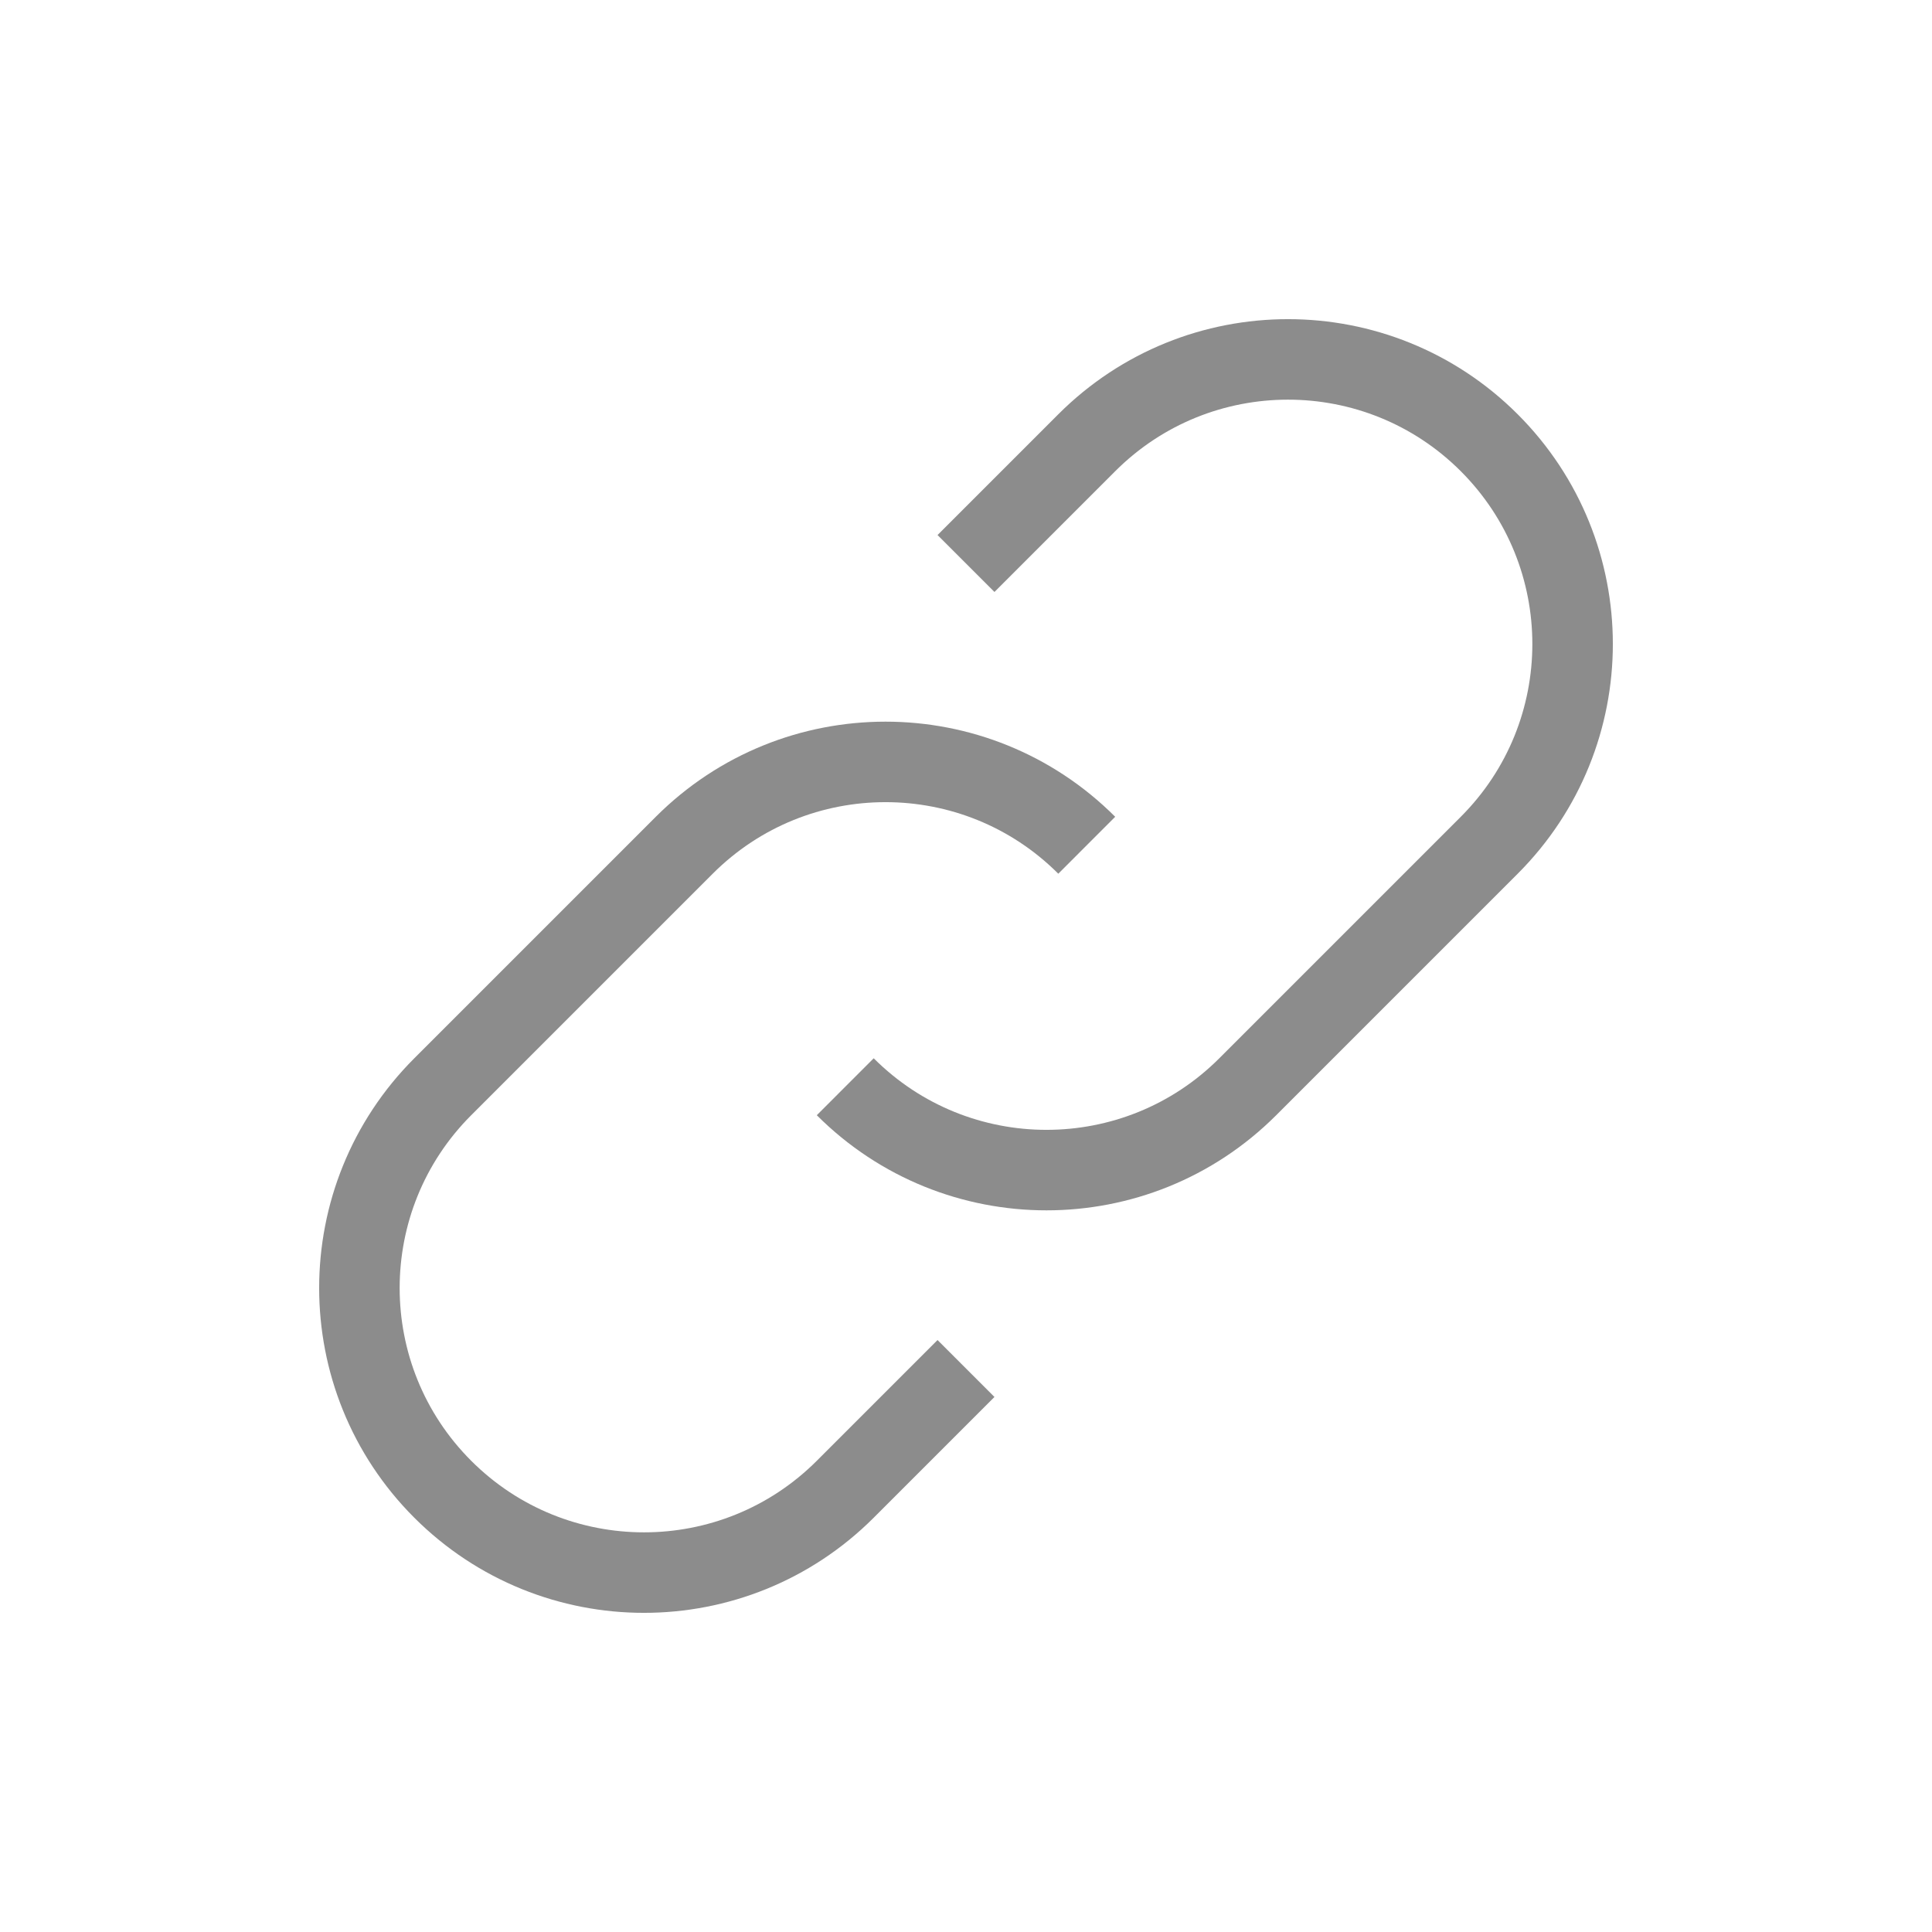
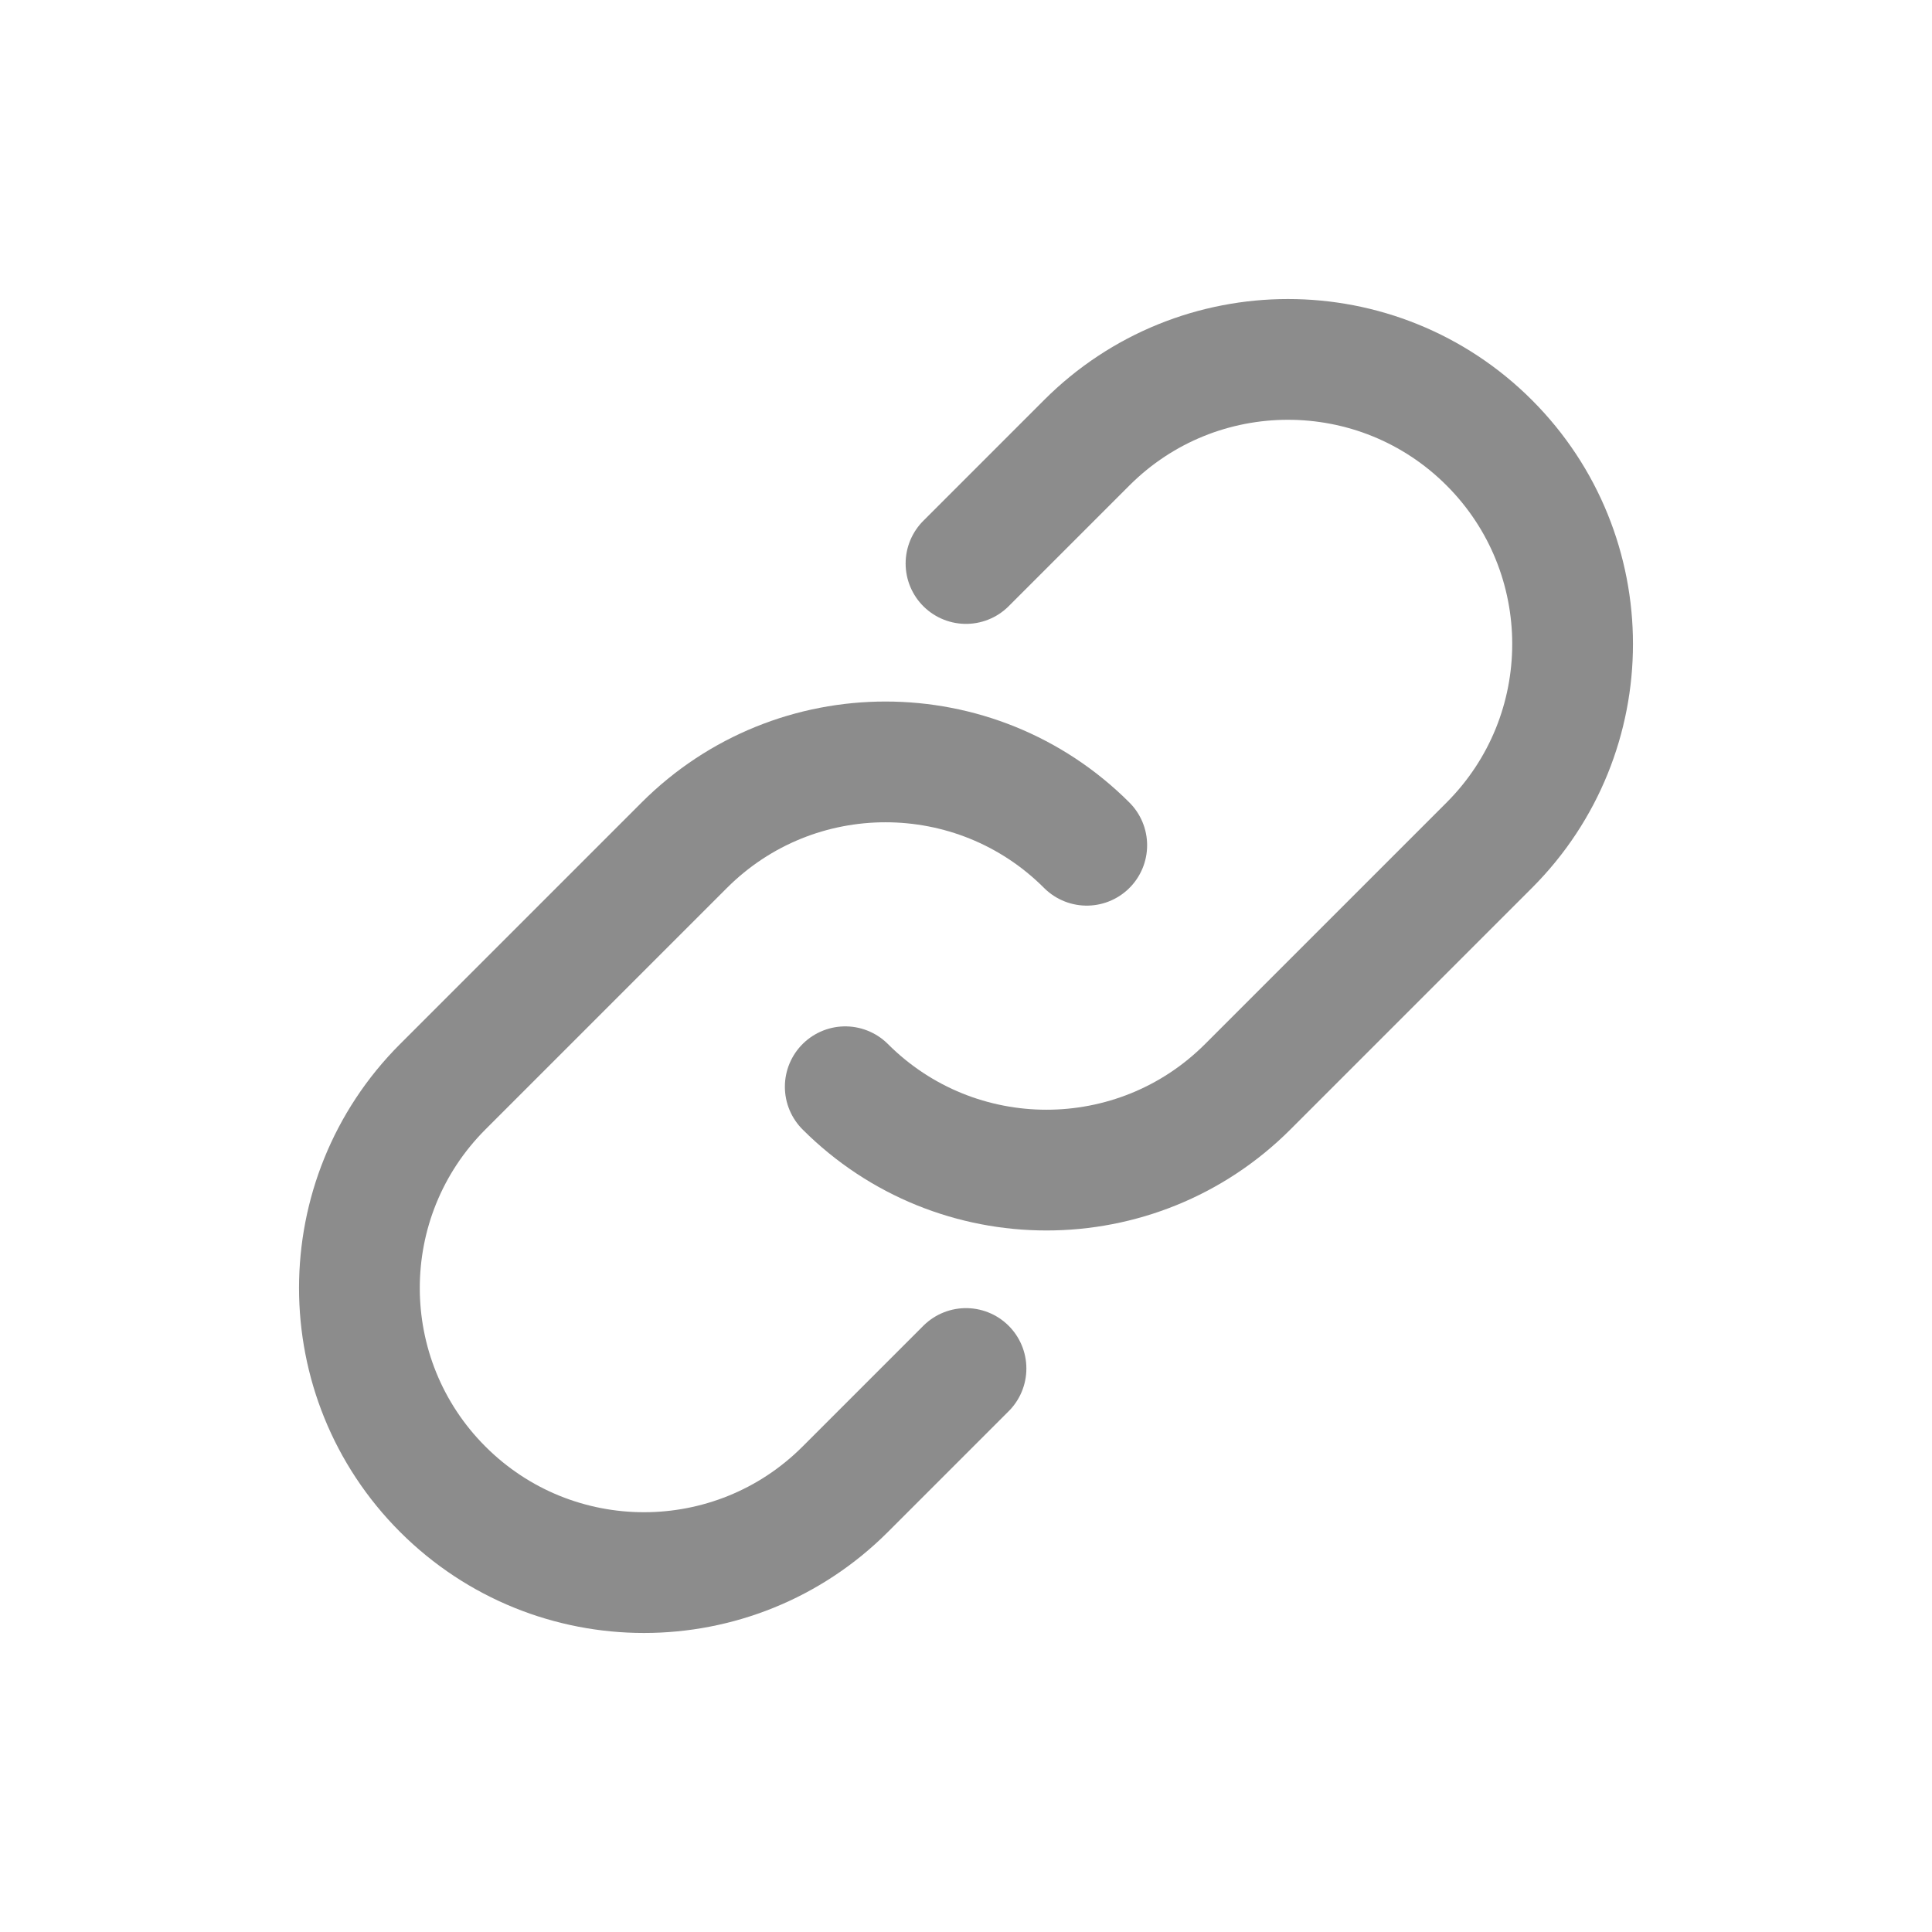
<svg xmlns="http://www.w3.org/2000/svg" width="24" height="24" viewBox="0 0 24 24">
-   <g fill="none" stroke="#8c8c8c" strokeLinecap="round" strokeWidth="1.5">
+   <g fill="none" stroke="#8c8c8c" stroke-linecap="round" stroke-width="1.5">
    <path d="m12 17l-1.5 1.5a3.536 3.536 0 0 1-5 0v0a3.536 3.536 0 0 1 0-5l3-3a3.536 3.536 0 0 1 5 0v0" />
    <path d="m12 7l1.5-1.5a3.536 3.536 0 0 1 5 0v0a3.536 3.536 0 0 1 0 5l-3 3a3.536 3.536 0 0 1-5 0v0" />
  </g>
</svg>
